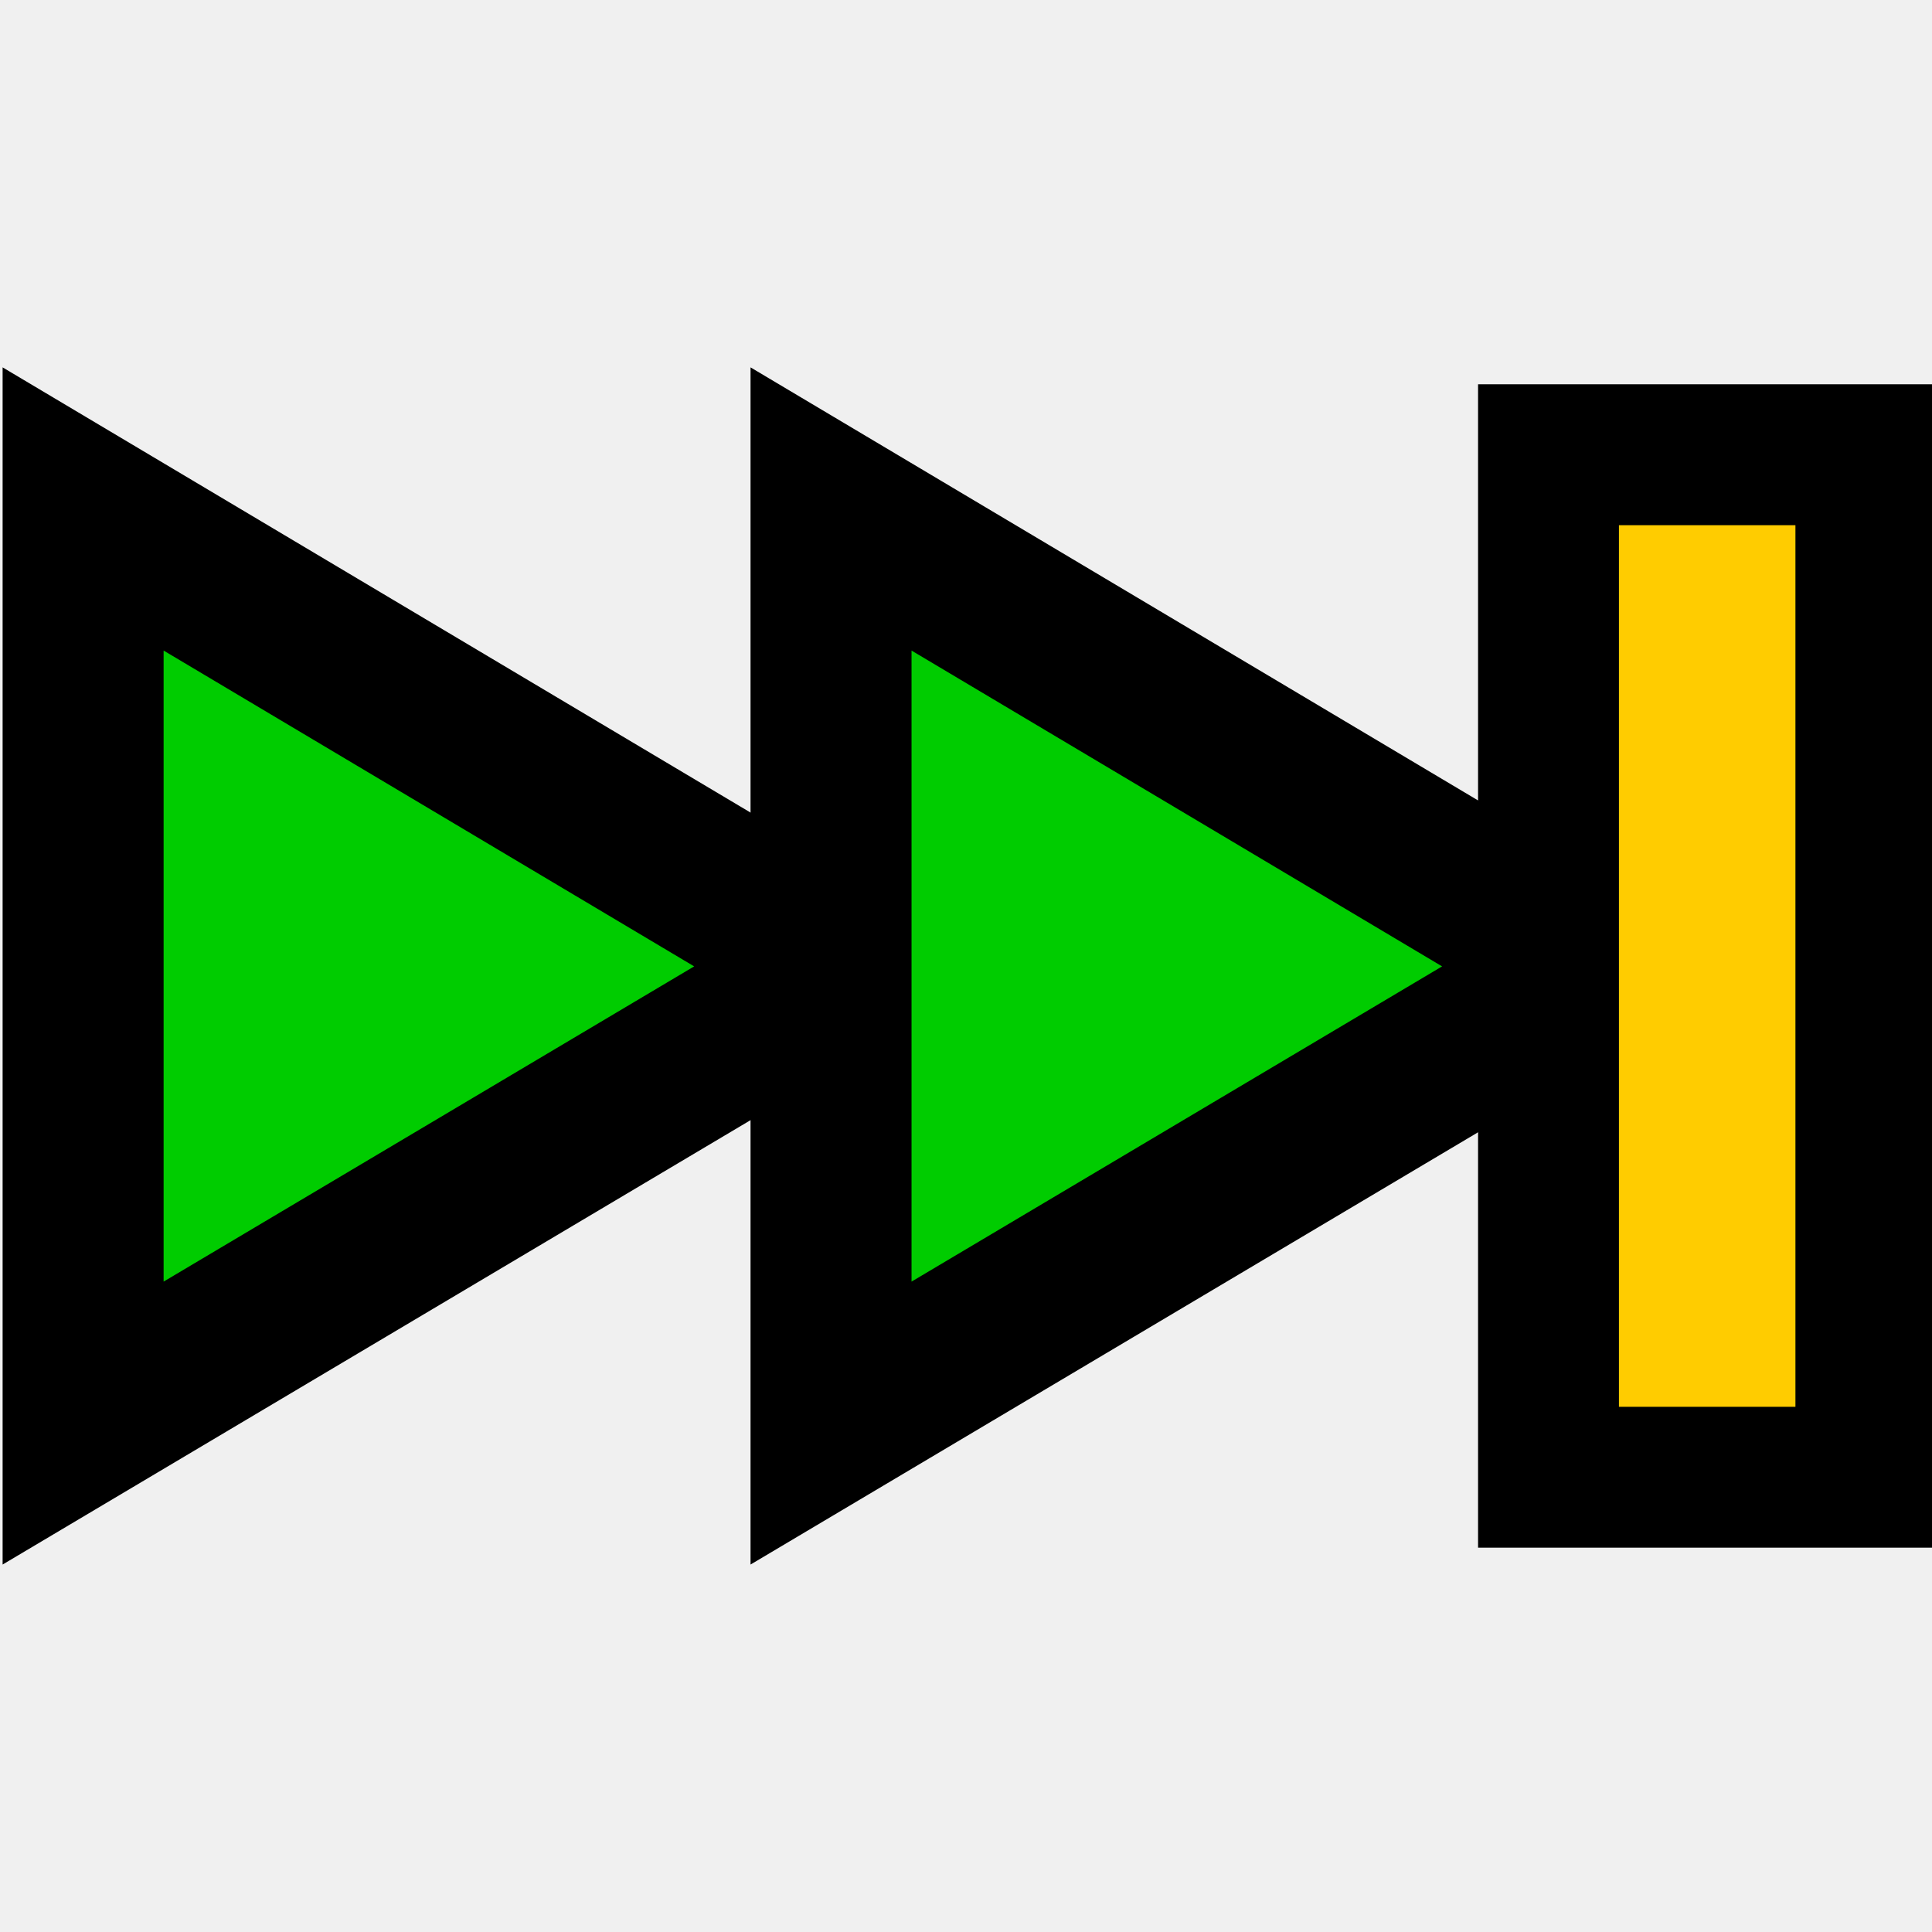
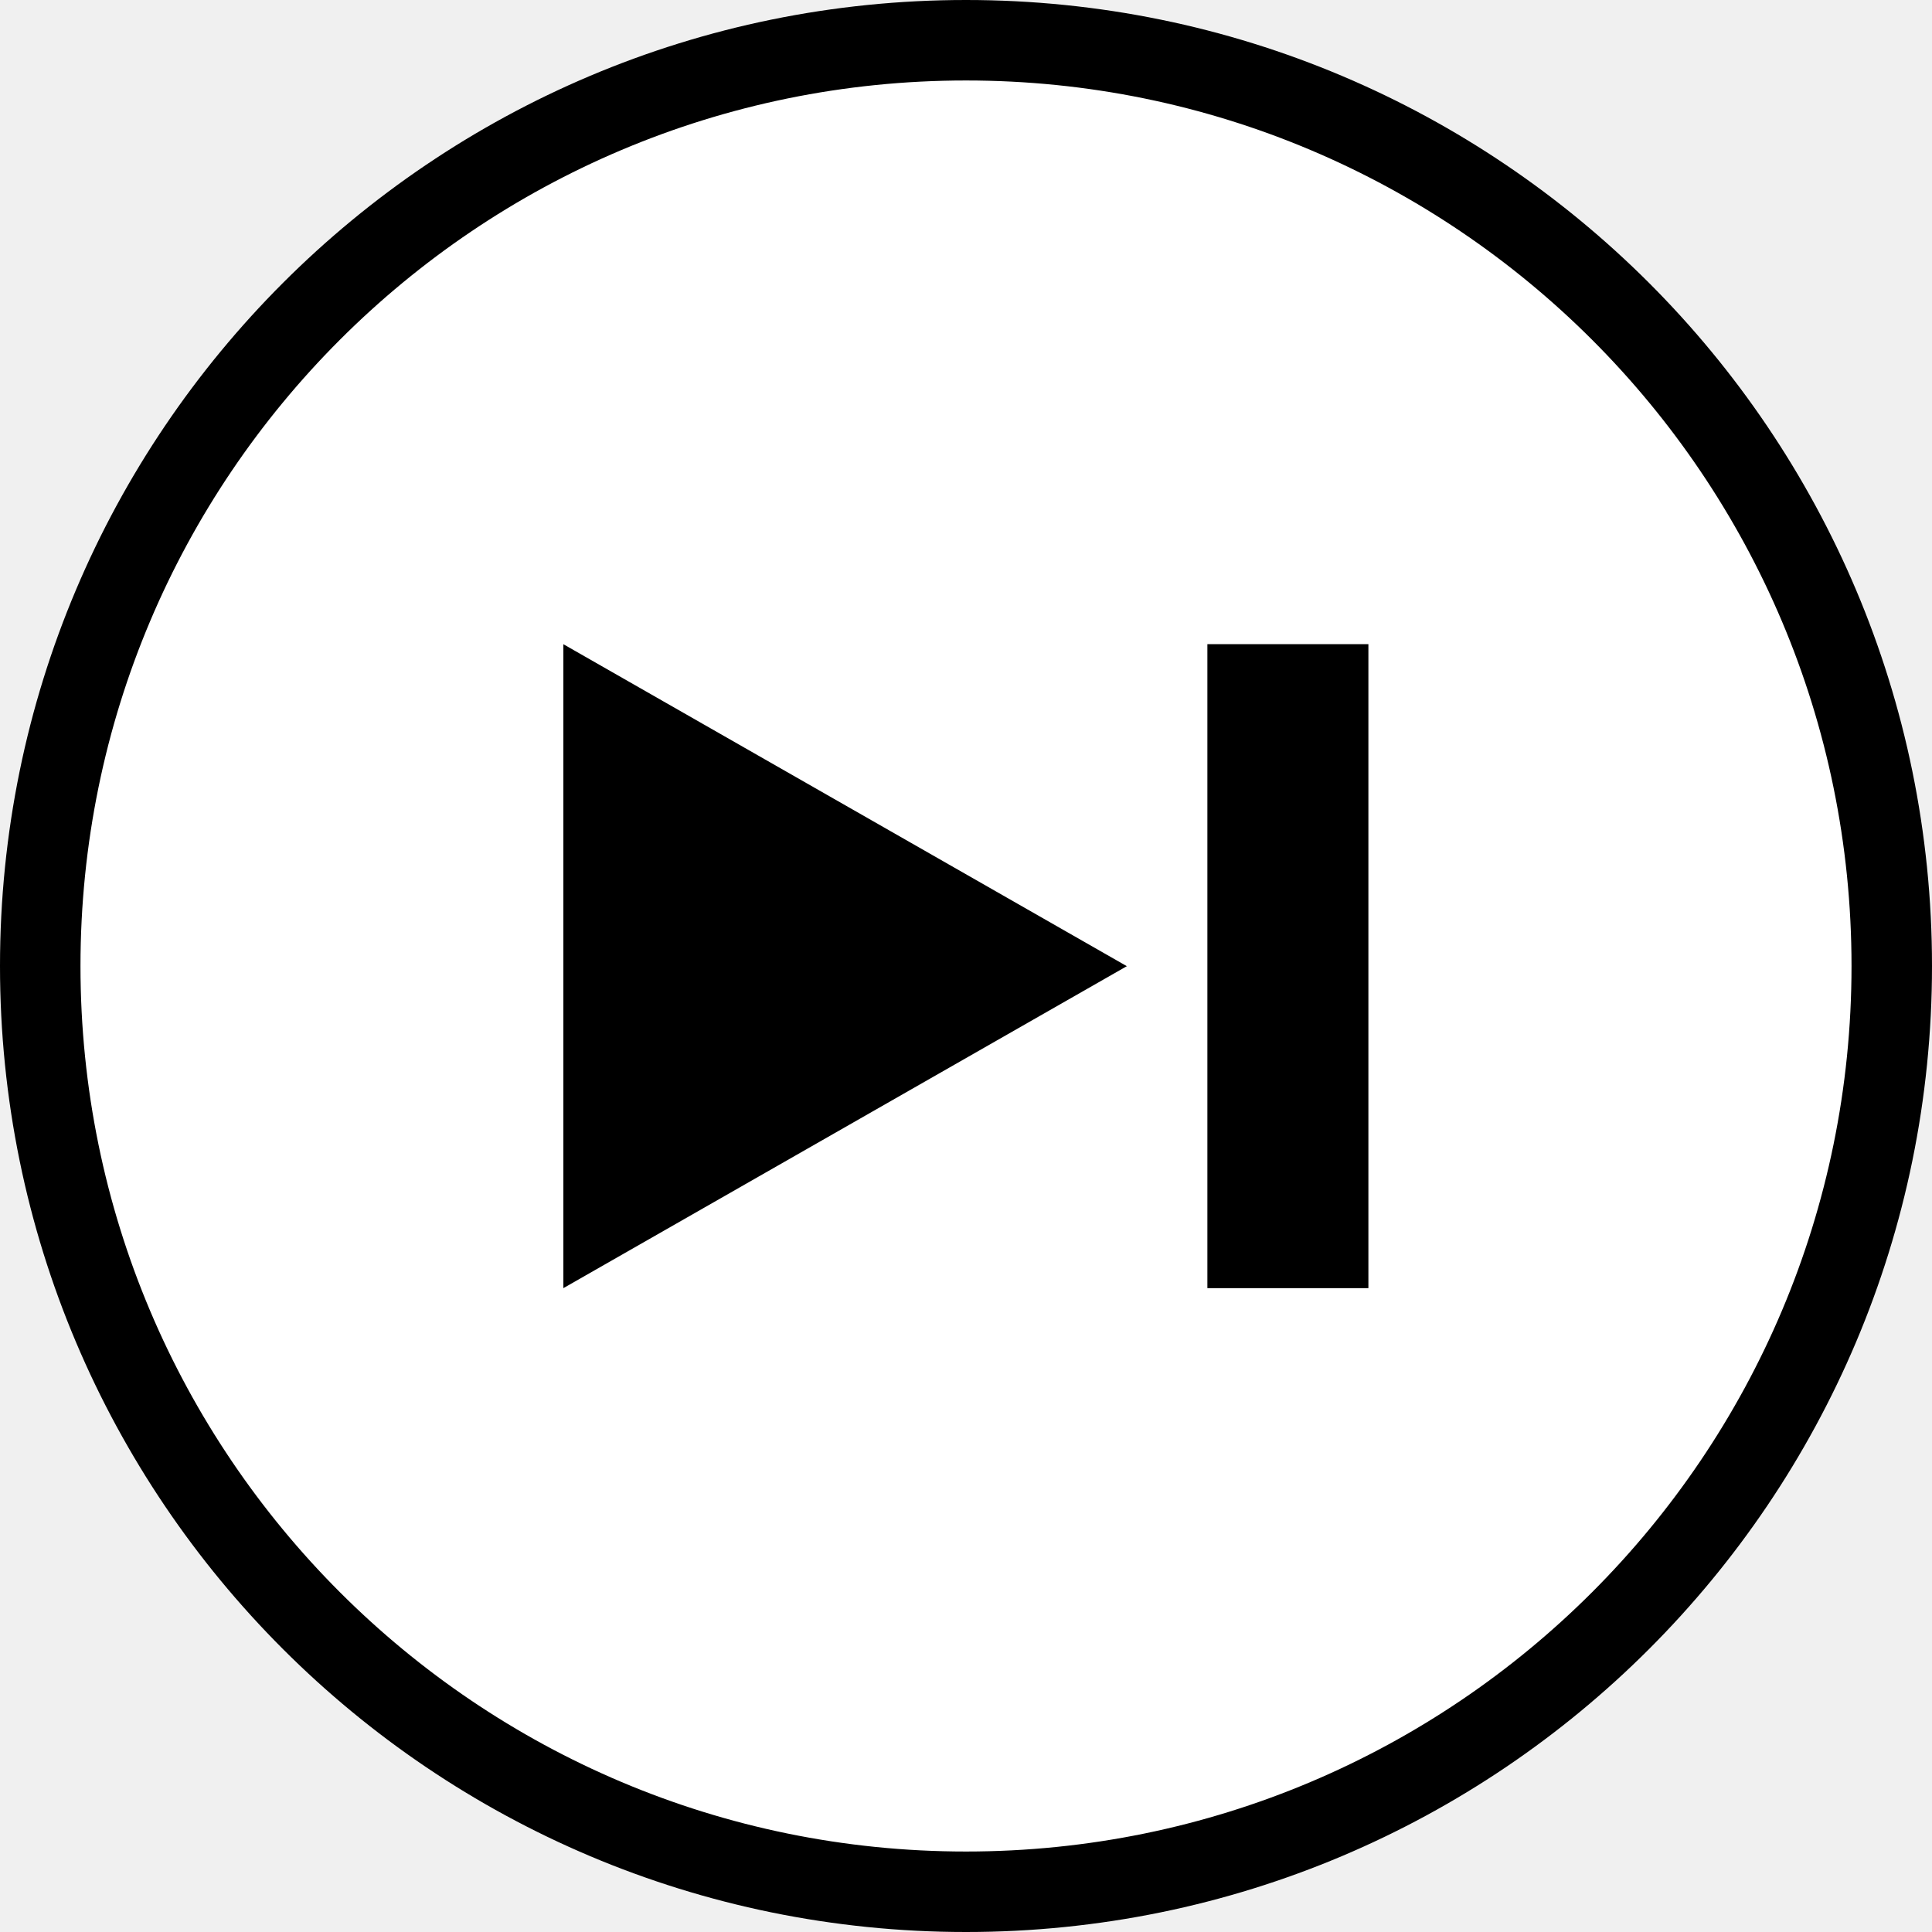
- <svg xmlns="http://www.w3.org/2000/svg" xmlns:xlink="http://www.w3.org/1999/xlink" width="48" height="48" id="svg7854" version="1.0">
-   <defs id="defs7856">
-     <linearGradient id="linearGradient7577">
-       <stop style="stop-color:#000000;stop-opacity:0.314;" offset="0" id="stop7579" />
-       <stop style="stop-color:#ffffff;stop-opacity:1" offset="1" id="stop7581" />
-     </linearGradient>
-     <linearGradient id="linearGradient7305">
-       <stop style="stop-color:#ffffff;stop-opacity:1" offset="0" id="stop7307" />
-       <stop id="stop7313" offset="0.21" style="stop-color:#ffffff;stop-opacity:0;" />
-       <stop style="stop-color:#ffffff;stop-opacity:0.811;" offset="0.349" id="stop7329" />
-       <stop id="stop7321" offset="0.429" style="stop-color:#ffffff;stop-opacity:0;" />
-       <stop style="stop-color:#ffffff;stop-opacity:1;" offset="0.521" id="stop7323" />
-       <stop id="stop7317" offset="0.557" style="stop-color:#ffffff;stop-opacity:0;" />
-       <stop style="stop-color:#ffffff;stop-opacity:0.568;" offset="0.71" id="stop7319" />
-       <stop id="stop7416" offset="0.744" style="stop-color:#ffffff;stop-opacity:0;" />
-       <stop style="stop-color:#ffffff;stop-opacity:0" offset="1" id="stop7309" />
-     </linearGradient>
-     <linearGradient id="linearGradient7344">
-       <stop id="stop7346" offset="0" style="stop-color:#eeeeec;stop-opacity:1" />
-       <stop id="stop7348" offset="1" style="stop-color:#92948f;stop-opacity:1" />
-     </linearGradient>
-     <linearGradient xlink:href="#linearGradient7577" id="linearGradient7762" gradientUnits="userSpaceOnUse" x1="-77.712" y1="13.247" x2="-74.288" y2="26.023" />
-     <radialGradient xlink:href="#linearGradient7344" id="radialGradient7764" gradientUnits="userSpaceOnUse" gradientTransform="matrix(2.224661,0,0,2.303433,-120.6296,-41.85194)" cx="28.541" cy="31.679" fx="28.541" fy="31.679" r="12" />
-     <radialGradient xlink:href="#linearGradient7344" id="radialGradient7766" gradientUnits="userSpaceOnUse" gradientTransform="matrix(1.881167,0,0,1.564194,82.16923,0.3959845)" cx="36.455" cy="17.415" fx="36.455" fy="17.415" r="13.552" />
-     <radialGradient xlink:href="#linearGradient7344" id="radialGradient7768" gradientUnits="userSpaceOnUse" gradientTransform="matrix(1.881167,0,0,1.564194,82.16923,0.3959845)" cx="36.455" cy="17.415" fx="36.455" fy="17.415" r="13.552" />
-     <linearGradient xlink:href="#linearGradient7305" id="linearGradient7770" gradientUnits="userSpaceOnUse" x1="0.171" y1="10.331" x2="47.954" y2="37.919" />
-     <radialGradient xlink:href="#linearGradient7344" id="radialGradient2871" gradientUnits="userSpaceOnUse" gradientTransform="matrix(2.224661,0,0,2.303433,-120.6296,-41.85194)" cx="28.541" cy="31.679" fx="28.541" fy="31.679" r="12" />
-     <radialGradient xlink:href="#linearGradient7344" id="radialGradient2873" gradientUnits="userSpaceOnUse" gradientTransform="matrix(1.881167,0,0,1.564194,82.16923,0.3959845)" cx="36.455" cy="17.415" fx="36.455" fy="17.415" r="13.552" />
-     <radialGradient xlink:href="#linearGradient7344" id="radialGradient2875" gradientUnits="userSpaceOnUse" gradientTransform="matrix(1.881167,0,0,1.564194,82.16923,0.3959845)" cx="36.455" cy="17.415" fx="36.455" fy="17.415" r="13.552" />
-     <linearGradient xlink:href="#linearGradient7305" id="linearGradient2877" gradientUnits="userSpaceOnUse" x1="0.171" y1="10.331" x2="47.954" y2="37.919" />
-     <radialGradient xlink:href="#linearGradient7344" id="radialGradient2890" gradientUnits="userSpaceOnUse" gradientTransform="matrix(1.881167,0,0,1.564194,82.16923,0.3959845)" cx="36.455" cy="17.415" fx="36.455" fy="17.415" r="13.552" />
-     <radialGradient xlink:href="#linearGradient7344" id="radialGradient2896" gradientUnits="userSpaceOnUse" gradientTransform="matrix(1.881167,0,0,1.564194,82.16923,0.3959845)" cx="36.455" cy="17.415" fx="36.455" fy="17.415" r="13.552" />
+ <svg xmlns="http://www.w3.org/2000/svg" viewBox="0 0 32 32" id="svg2" version="1.1">
+   <defs id="defs3051">
+     <style type="text/css" id="current-color-scheme">
+       .ColorScheme-Text {
+         color:#4d4d4d;
+       }
+       </style>
  </defs>
-   <g id="layer1">
-     <path style="fill:#00cc00;fill-opacity:1;fill-rule:evenodd;stroke:#000000;stroke-width:4;stroke-linecap:square;stroke-linejoin:miter;stroke-miterlimit:4;stroke-opacity:1;stroke-dasharray:none;stroke-dashoffset:0.7" d="m 2.065,35.356 0,-22.711 L 21.159,24.011 2.065,35.356 z" id="path8005" />
-     <path style="fill:#00cc00;fill-opacity:1;fill-rule:evenodd;stroke:#000000;stroke-width:4;stroke-linecap:square;stroke-linejoin:miter;stroke-miterlimit:4;stroke-opacity:1;stroke-dasharray:none;stroke-dashoffset:0.7" d="m 20.647,35.356 0,-22.711 19.094,11.366 -19.094,11.345 z" id="path7621" />
-     <rect style="fill:#ffcc00;fill-opacity:1;fill-rule:evenodd;stroke:#000000;stroke-width:3.5;stroke-linecap:round;stroke-linejoin:miter;stroke-miterlimit:4;stroke-opacity:1;stroke-dasharray:none;stroke-dashoffset:0.7" id="rect7623" width="7.885" height="25.403" x="38.472" y="11.298" rx="0" ry="0" />
-   </g>
+   <circle style="opacity:1;fill:#ffffff;fill-opacity:1;stroke:none;stroke-width:4;stroke-linecap:square;stroke-linejoin:miter;stroke-miterlimit:4;stroke-dasharray:none;stroke-dashoffset:0;stroke-opacity:1" id="path7460" cx="16" cy="16" r="15.562" />
+   <path style="color:#4d4d4d;fill:#000000;fill-opacity:1;stroke:none" d="M 16,-1.5e-7 A 16,16 0 0 0 5.0000002e-8,16 16,16 0 0 0 16,32 16,16 0 0 0 32,16 16,16 0 0 0 16,-1.5e-7 Z M 16,1.333 A 14.667,14.667 0 0 1 30.667,16 14.667,14.667 0 0 1 16,30.667 14.667,14.667 0 0 1 1.333,16 14.667,14.667 0 0 1 16,1.333 Z m -6.669,9.336 0,10.667 9.333,-5.333 -9.333,-5.333 z m 10.667,0 0,10.667 2.667,0 0,-10.667 -2.667,0 z" id="path76" class="ColorScheme-Text" />
</svg>
